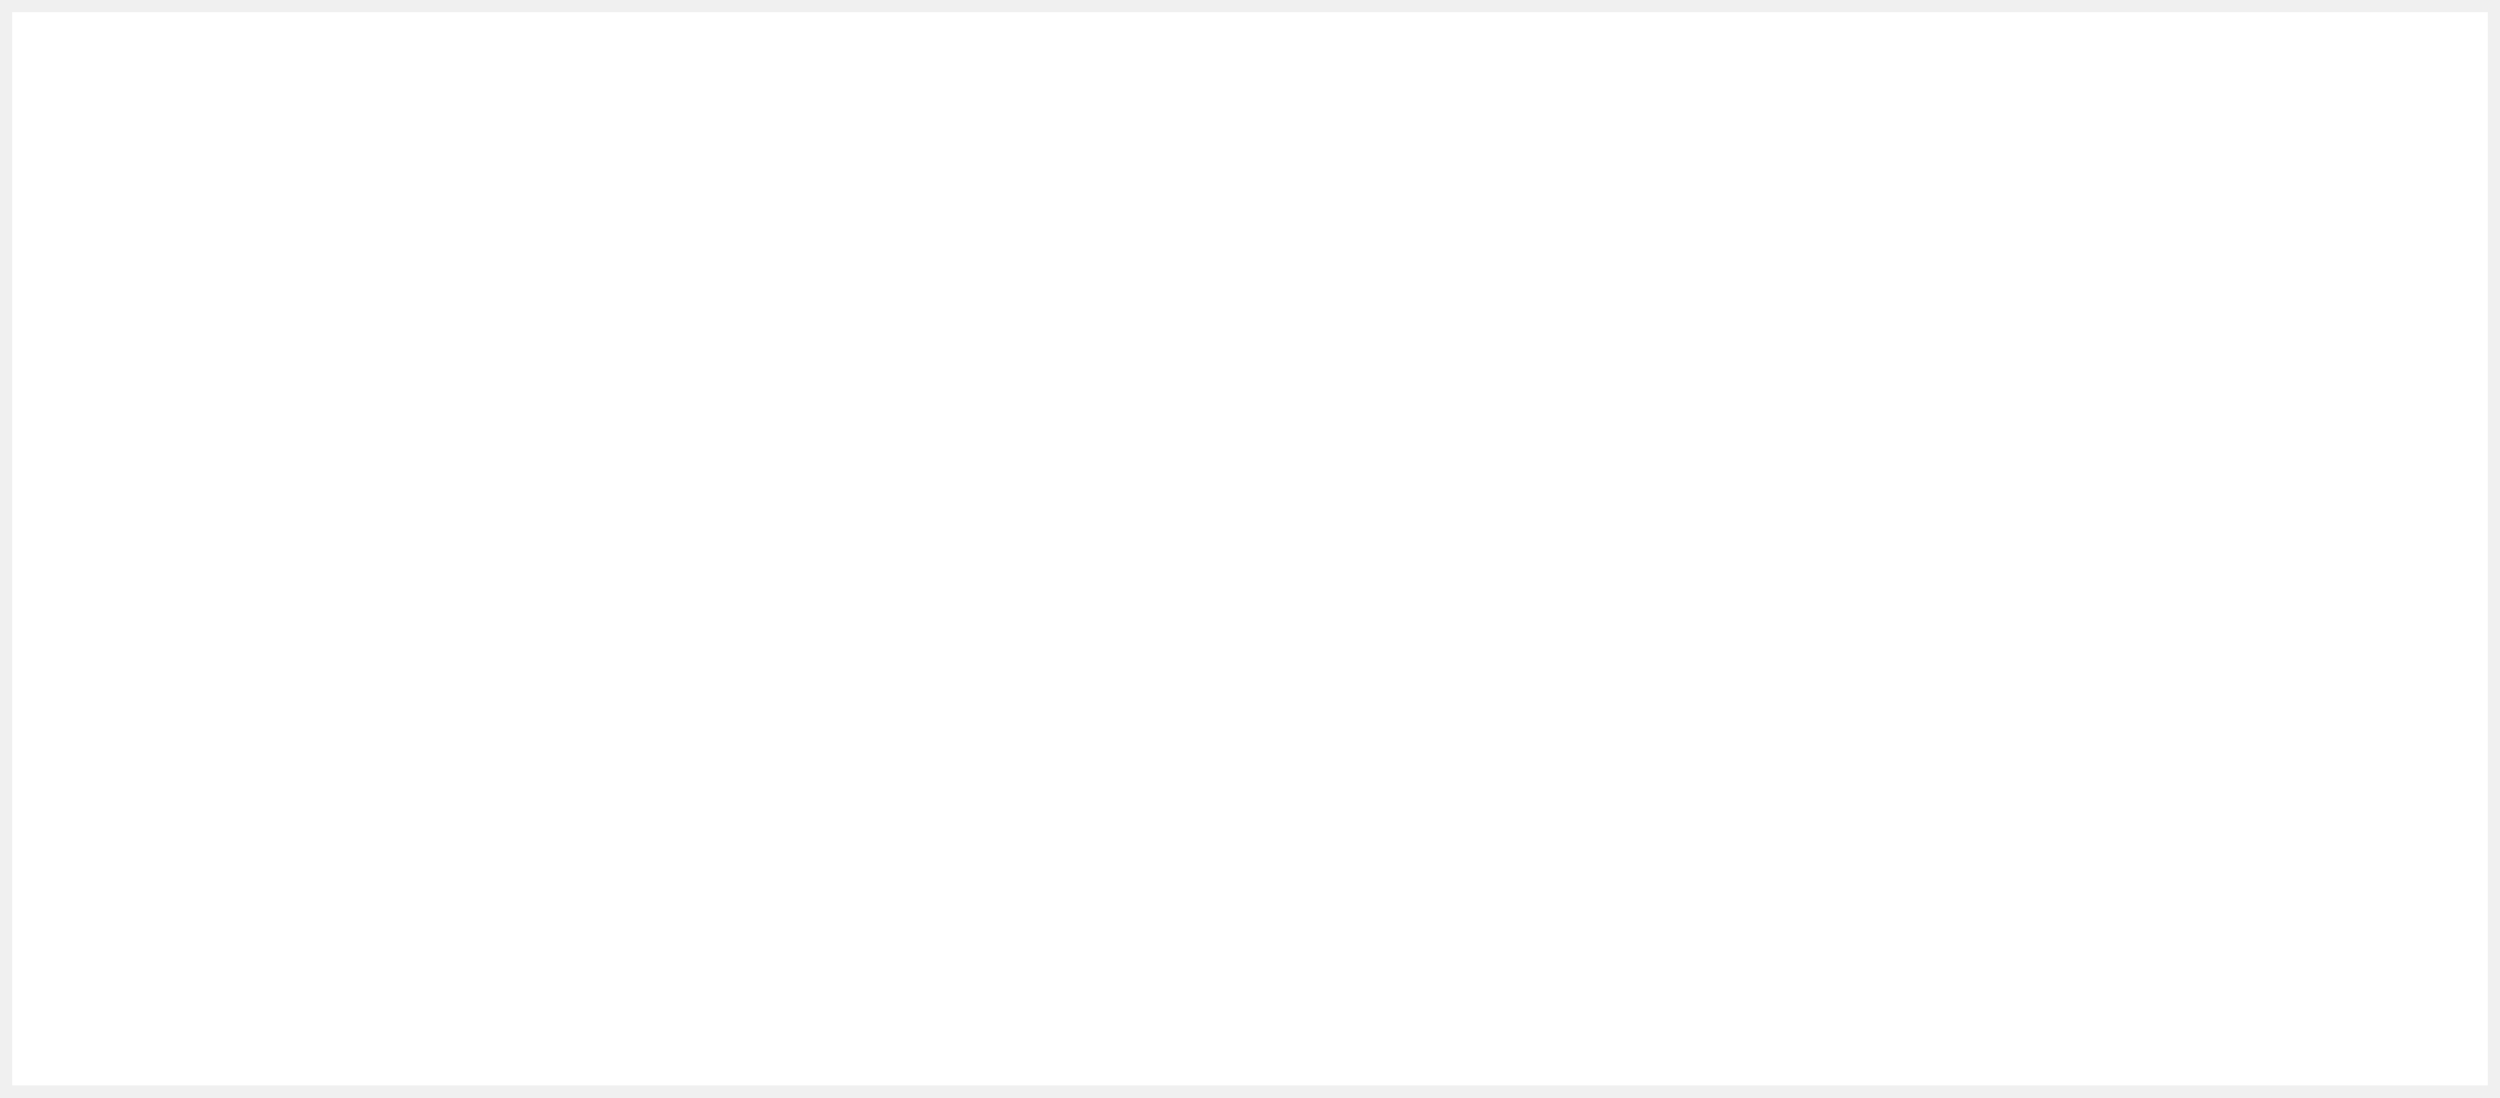
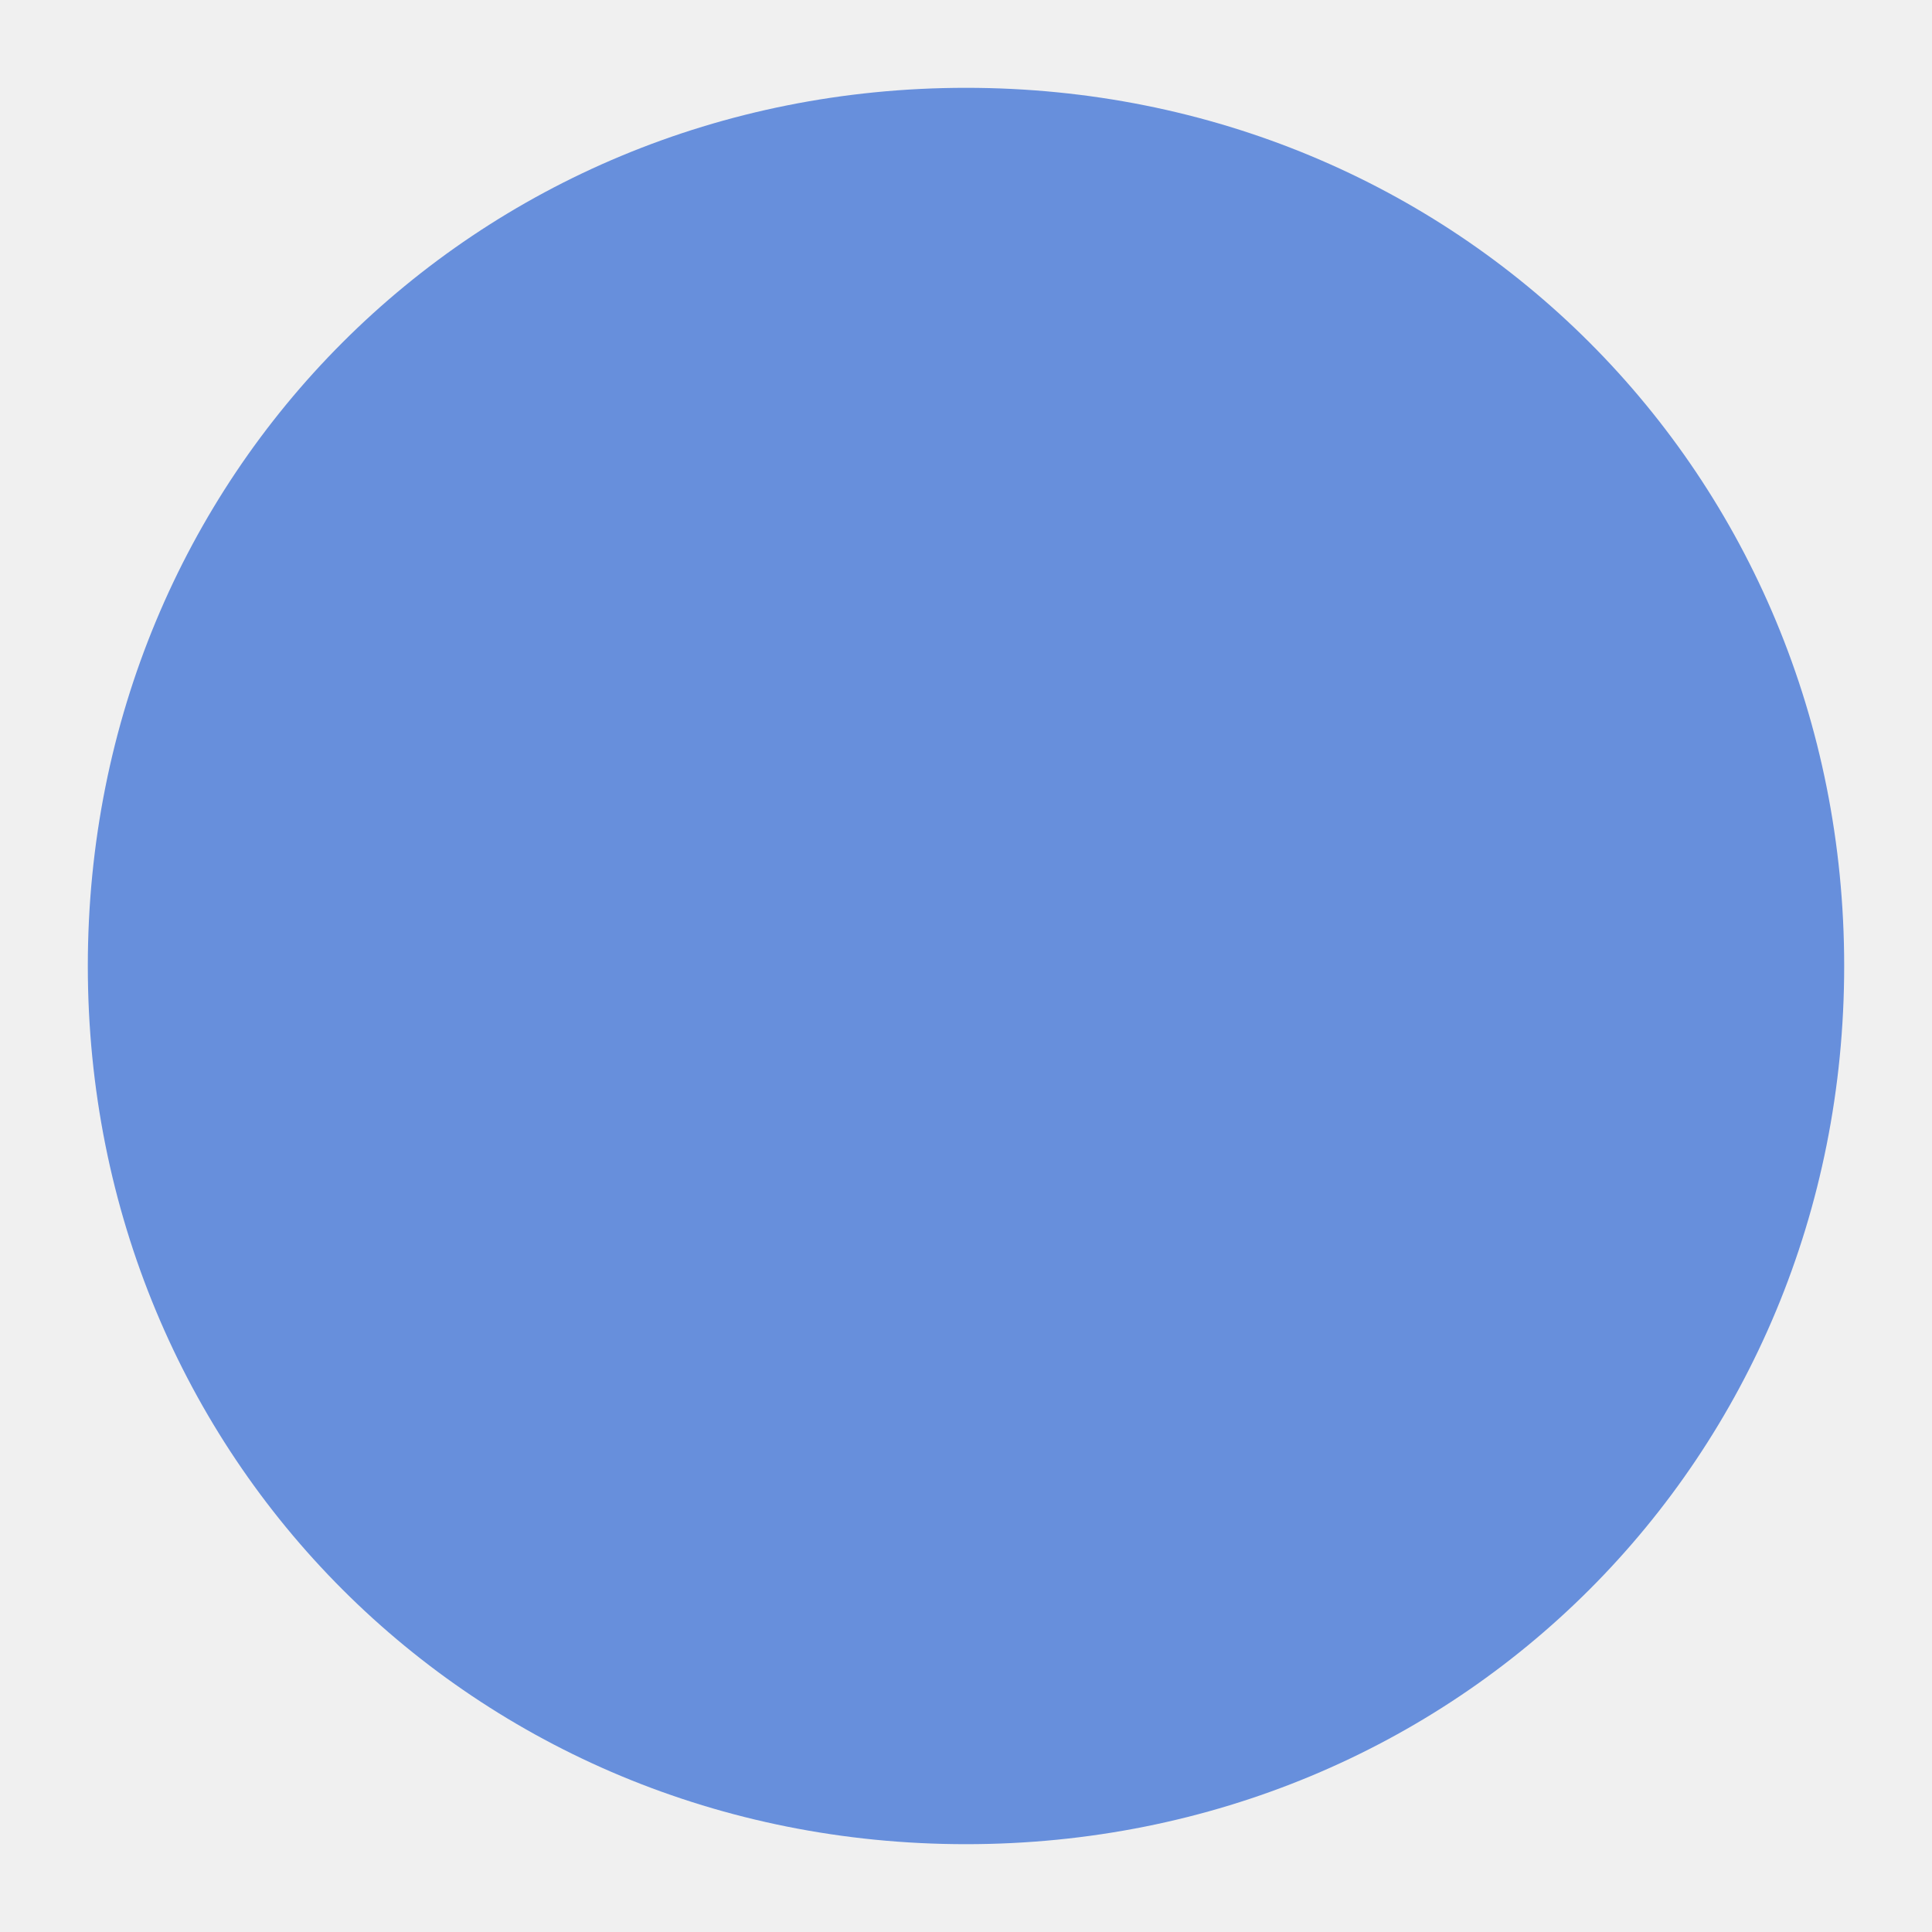
- <svg xmlns="http://www.w3.org/2000/svg" version="1.1" width="205px" height="90px">
-   <g transform="matrix(1 0 0 1 -515 -256 )">
-     <path d="M 516 257  L 719 257  L 719 345  L 516 345  L 516 257  Z " fill-rule="nonzero" fill="#ffffff" stroke="none" />
+ <svg xmlns="http://www.w3.org/2000/svg" version="1.1" width="11px" height="11px">
+   <g transform="matrix(1 0 0 1 -812 -324 )">
+     <path d="M 817.5 324.5  C 820.3 324.5  822.5 326.7  822.5 329.5  C 822.5 332.3  820.3 334.5  817.5 334.5  C 814.7 334.5  812.5 332.3  812.5 329.5  C 812.5 326.7  814.7 324.5  817.5 324.5  Z " fill-rule="nonzero" fill="#678fdc" stroke="none" />
  </g>
</svg>
